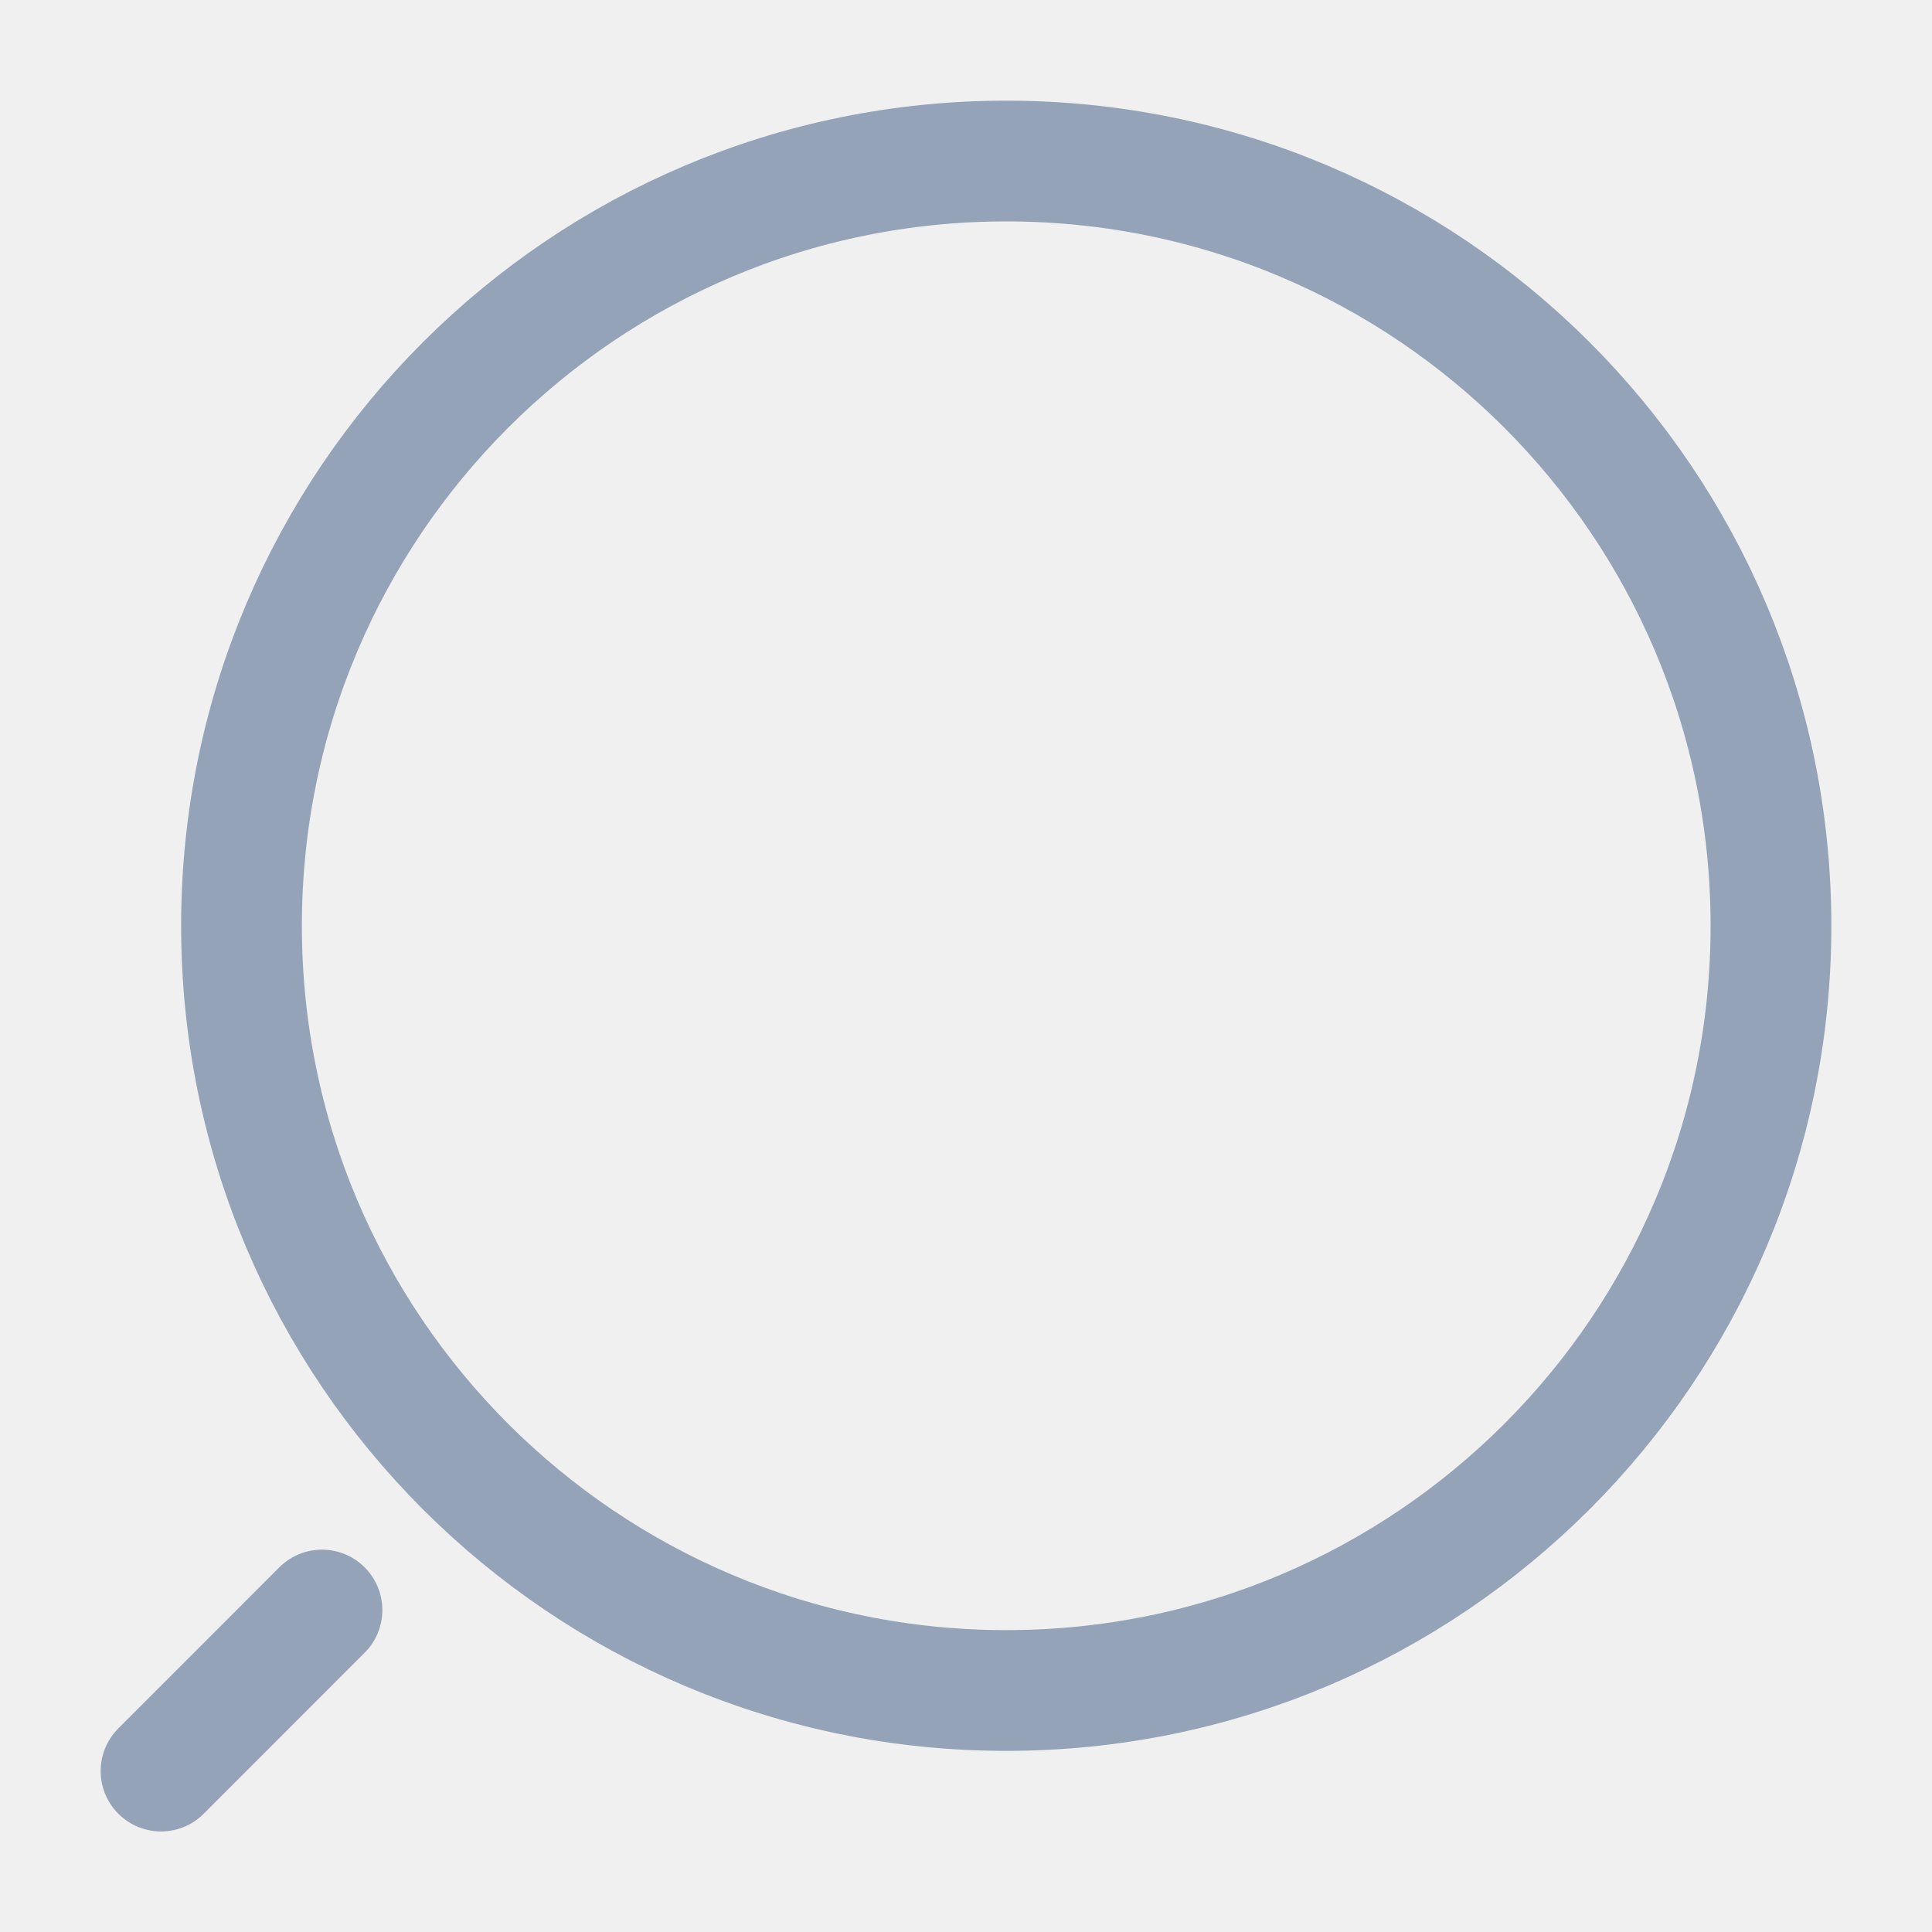
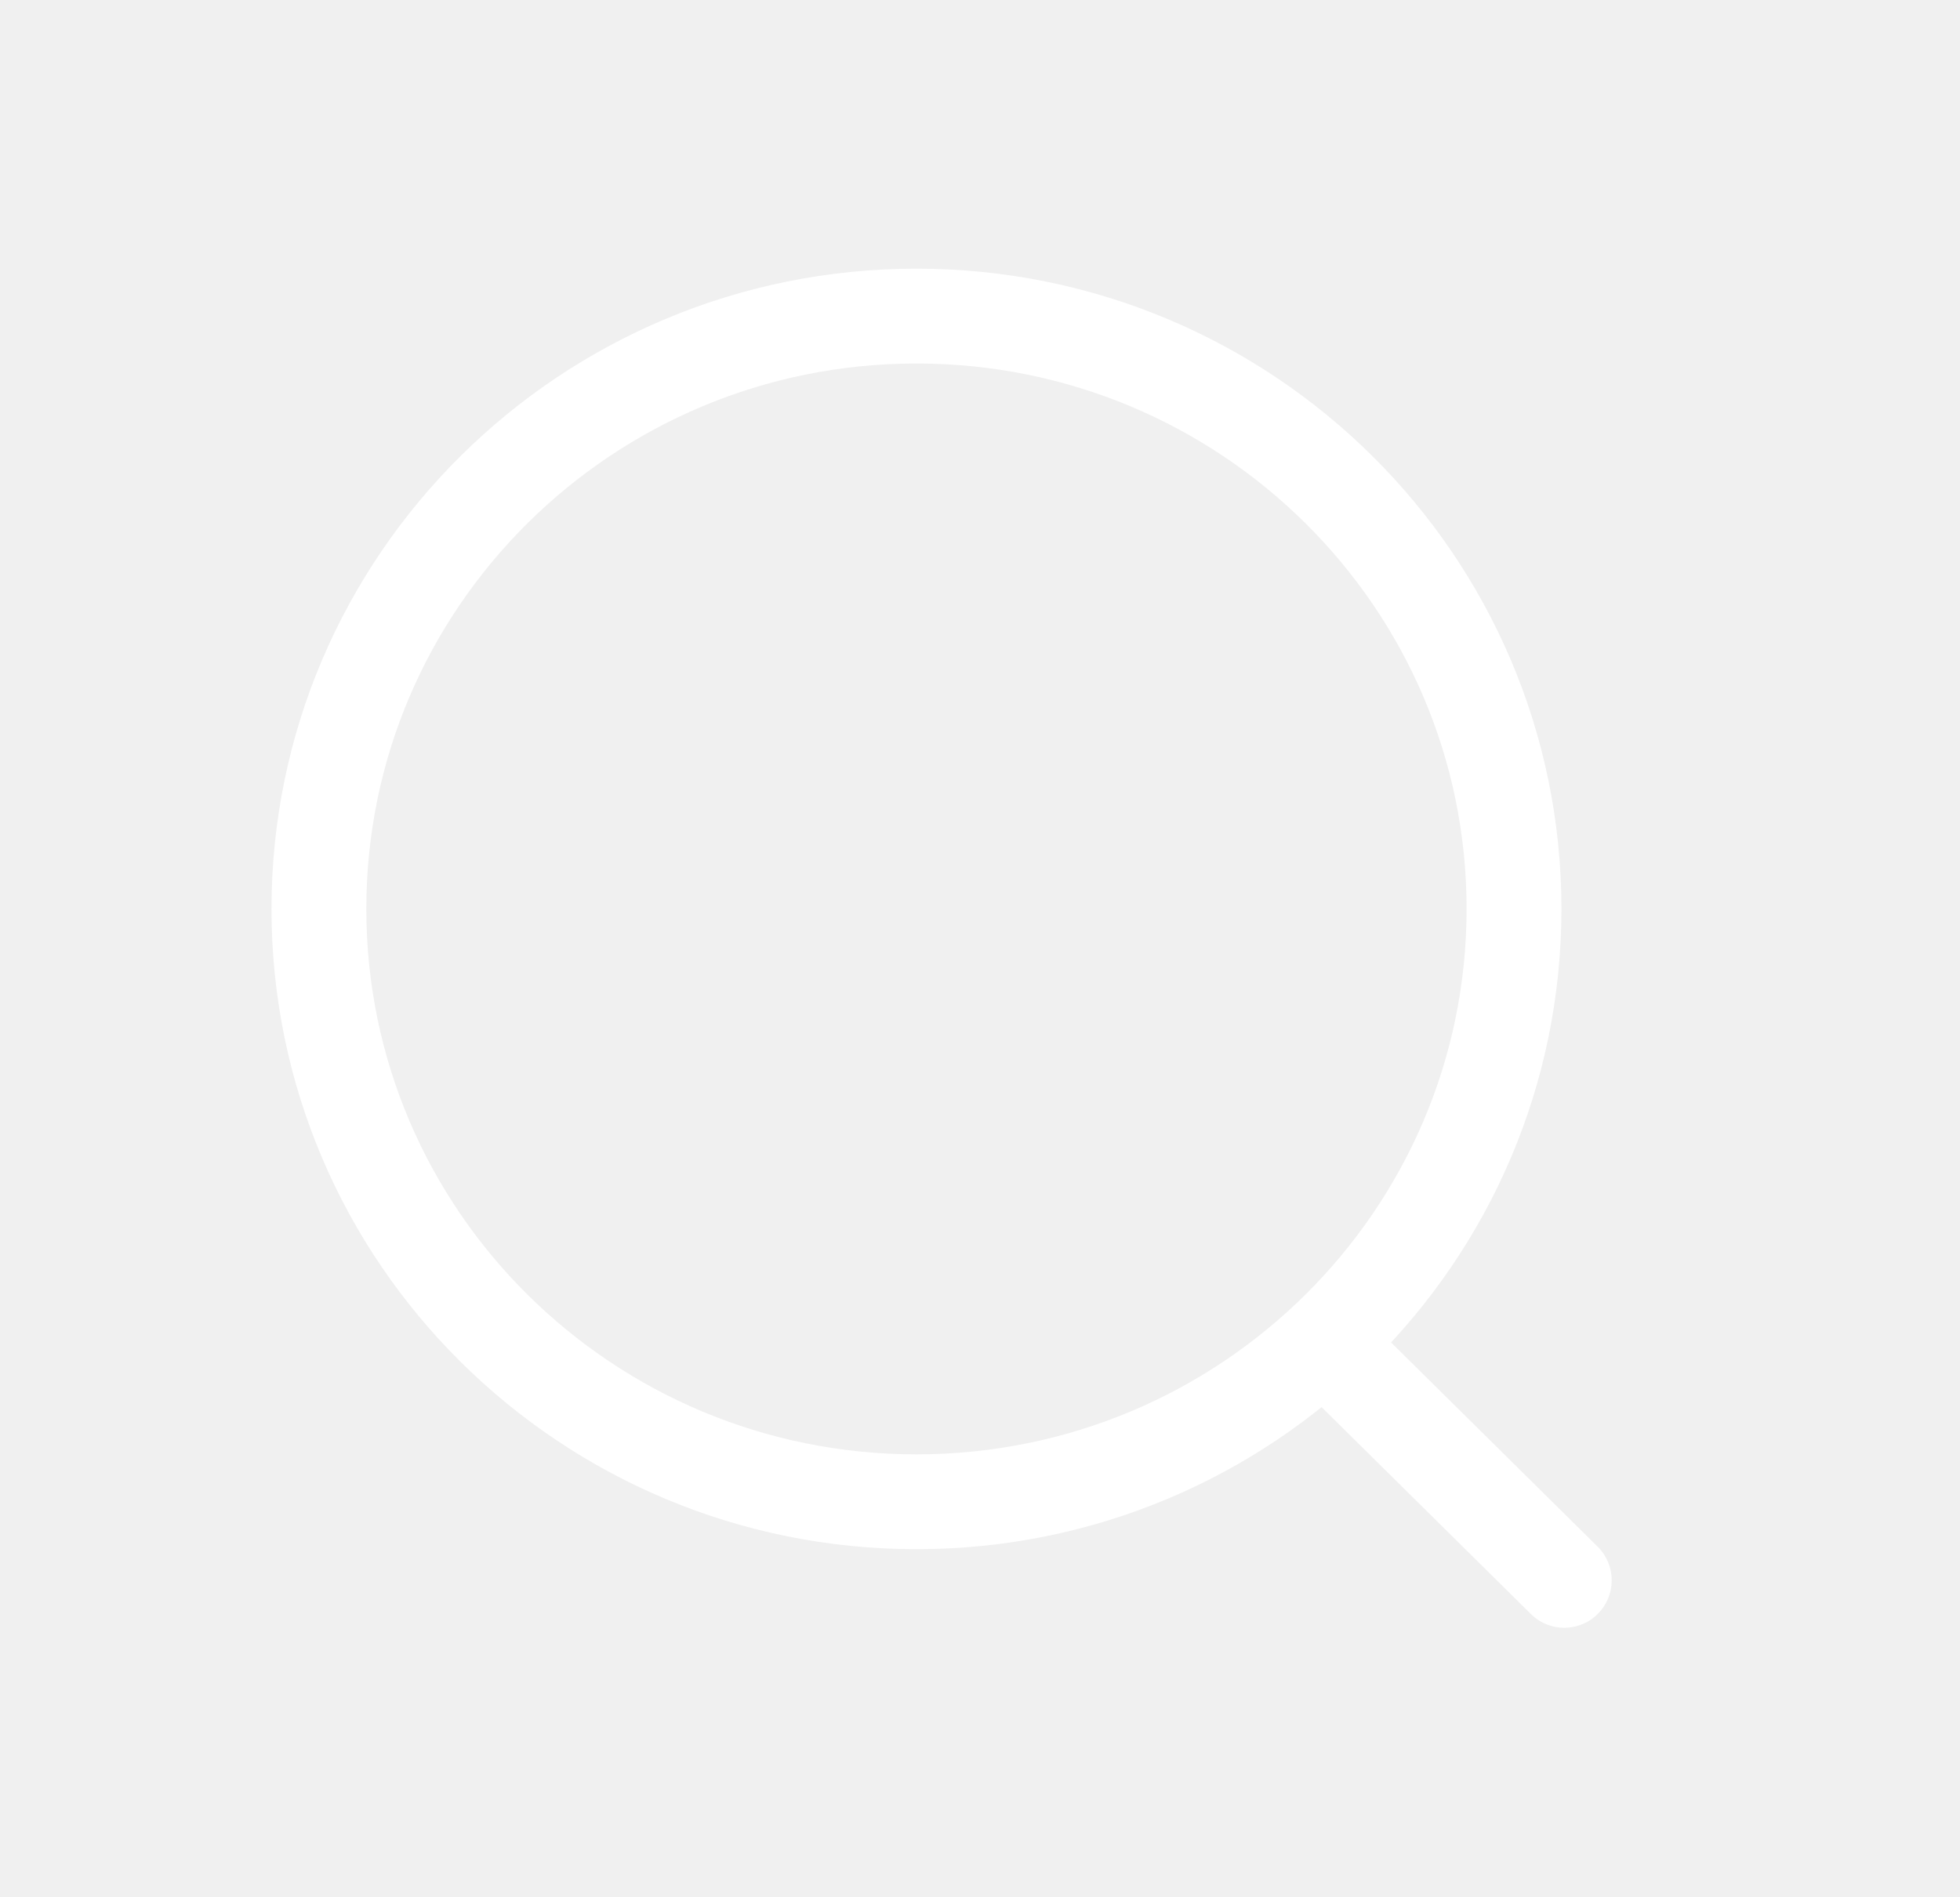
- <svg xmlns="http://www.w3.org/2000/svg" width="20" height="20" viewBox="0 0 20 20" fill="none">
-   <path d="M10.417 17.5C6.044 17.5 2.5 13.956 2.5 9.584C2.5 5.211 6.044 1.667 10.417 1.667C14.789 1.667 18.333 5.211 18.333 9.584C18.333 13.956 14.789 17.5 10.417 17.5Z" stroke="#94A3B8" stroke-width="1.25" stroke-linecap="round" stroke-linejoin="round" />
-   <path d="M1.667 18.334L3.333 16.667" stroke="#94A3B8" stroke-width="1.25" stroke-linecap="round" stroke-linejoin="round" />
+ <svg xmlns="http://www.w3.org/2000/svg" width="31" height="30" viewBox="0 0 31 30" fill="none">
+   <path d="M14.495 23.756C19.715 23.756 23.946 19.557 23.946 14.378C23.946 9.199 19.715 5 14.495 5C9.276 5 5.044 9.199 5.044 14.378C5.044 19.557 9.276 23.756 14.495 23.756Z" stroke="white" stroke-width="1.5" stroke-miterlimit="10" stroke-linecap="round" stroke-linejoin="round" />
+   <path d="M21.186 21.484L24.741 24.999" stroke="white" stroke-width="1.5" stroke-miterlimit="10" stroke-linecap="round" stroke-linejoin="round" />
</svg>
